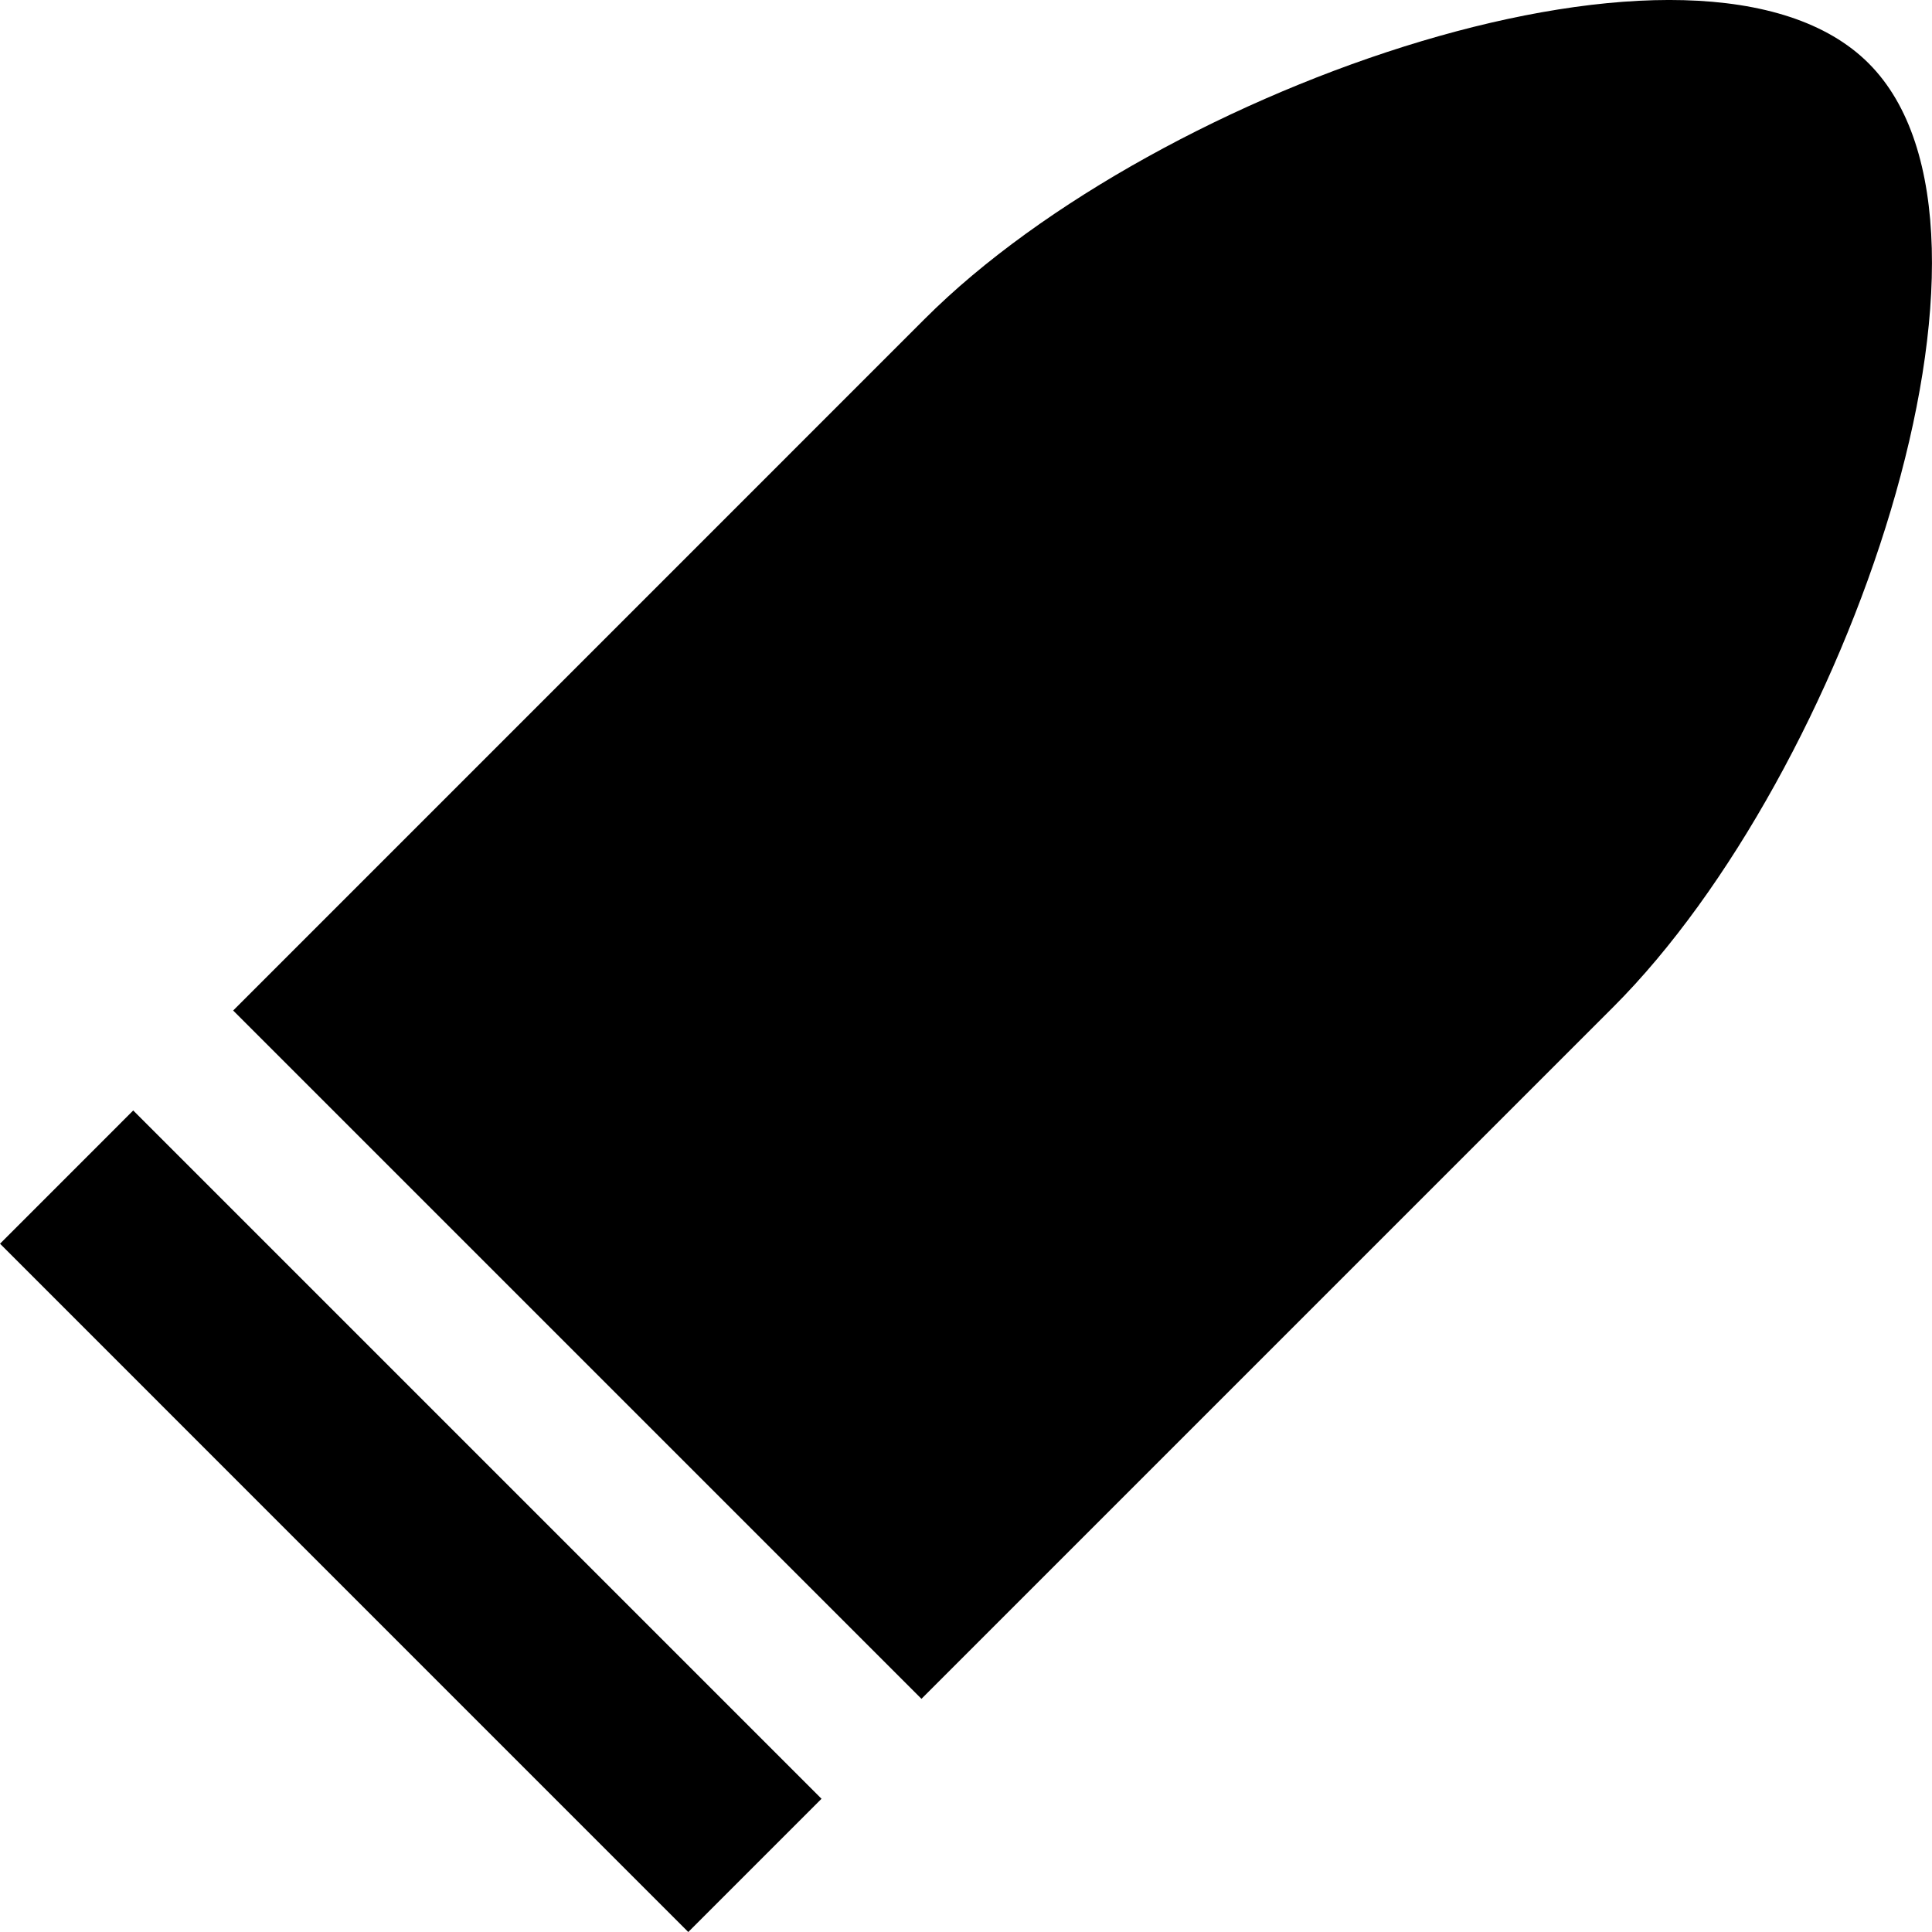
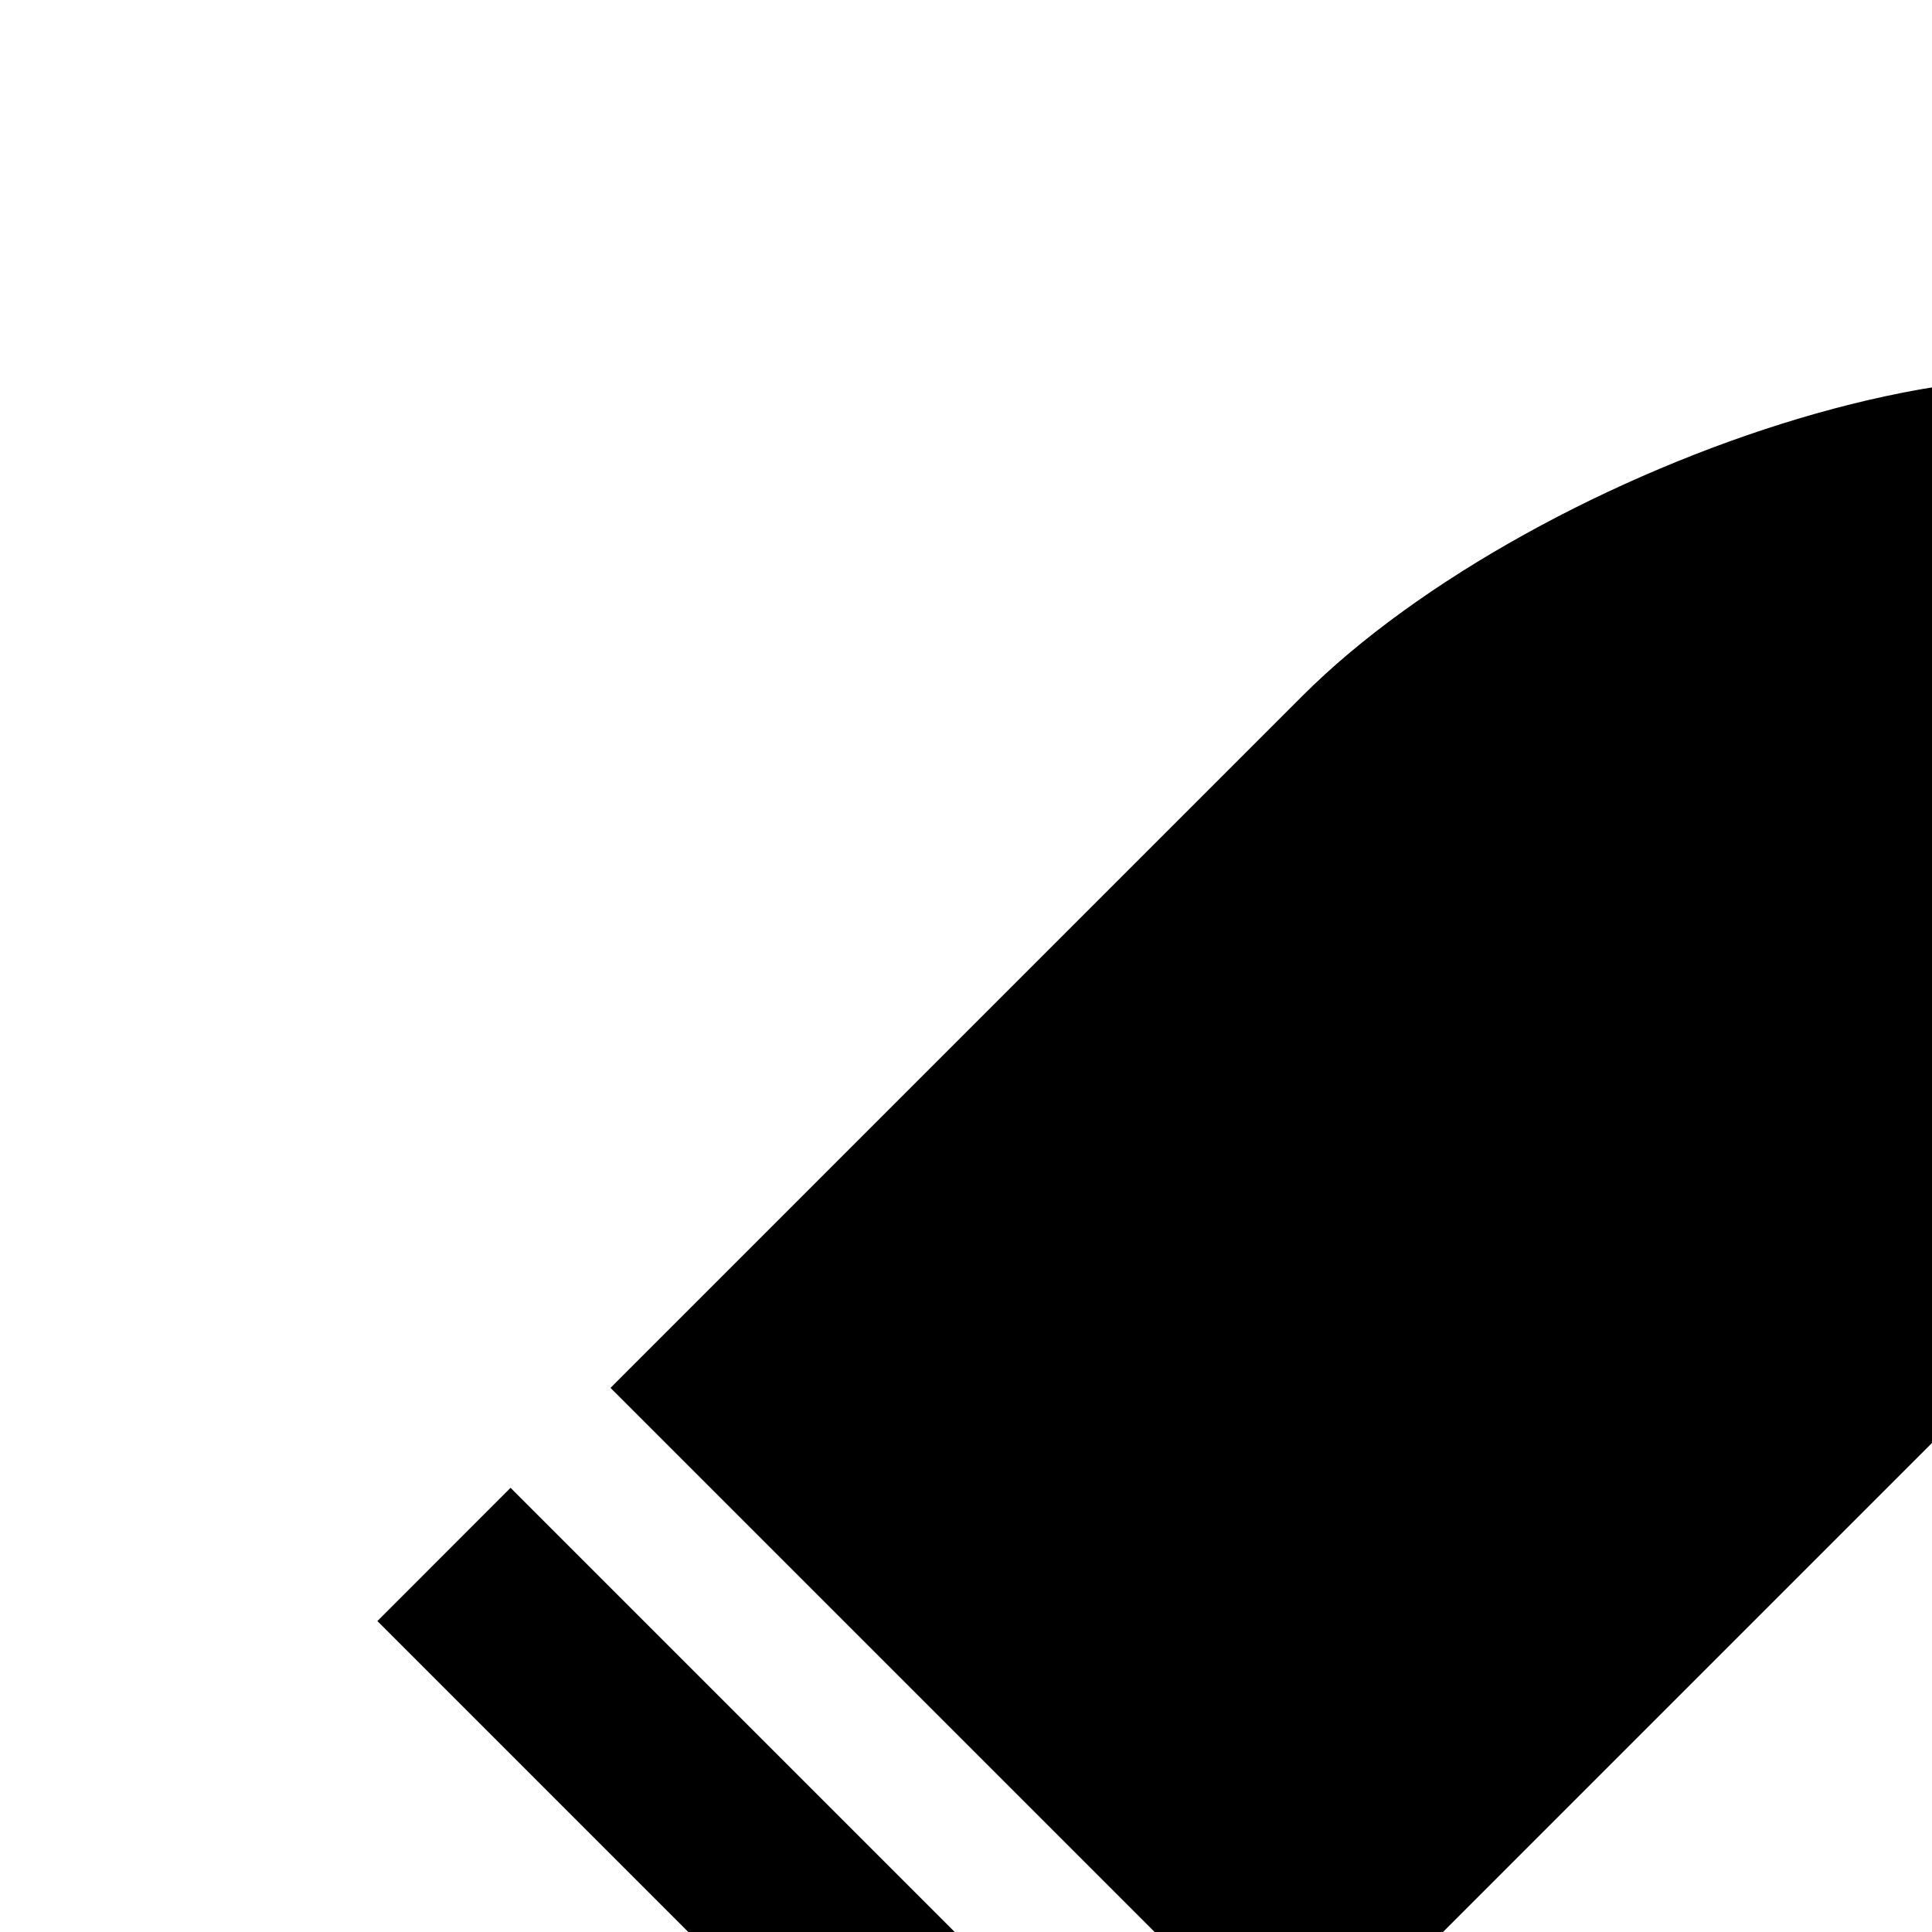
- <svg xmlns="http://www.w3.org/2000/svg" version="1.1" id="_x32_" width="100%;" height="100%;" viewBox="0 0 512 512" xml:space="preserve">
+ <svg xmlns="http://www.w3.org/2000/svg" version="1.1" id="_x32_" width="100%;" height="100%;" viewBox="-100 -100 512 512" xml:space="preserve">
  <style type="text/css">

	.st0{fill:#000000;margin:10%;}

</style>
  <g>
    <path class="st0" d="M495.212,16.785c-44.125-44.141-188.297,5.875-250.078,67.656S61.79,267.8,61.79,267.8l182.406,182.407   c0,0,121.563-121.579,183.359-183.36C489.321,205.082,539.337,60.91,495.212,16.785z" />
    <polygon class="st0" points="0.009,329.597 182.399,512.004 217.712,476.691 35.306,294.285  " />
  </g>
</svg>
